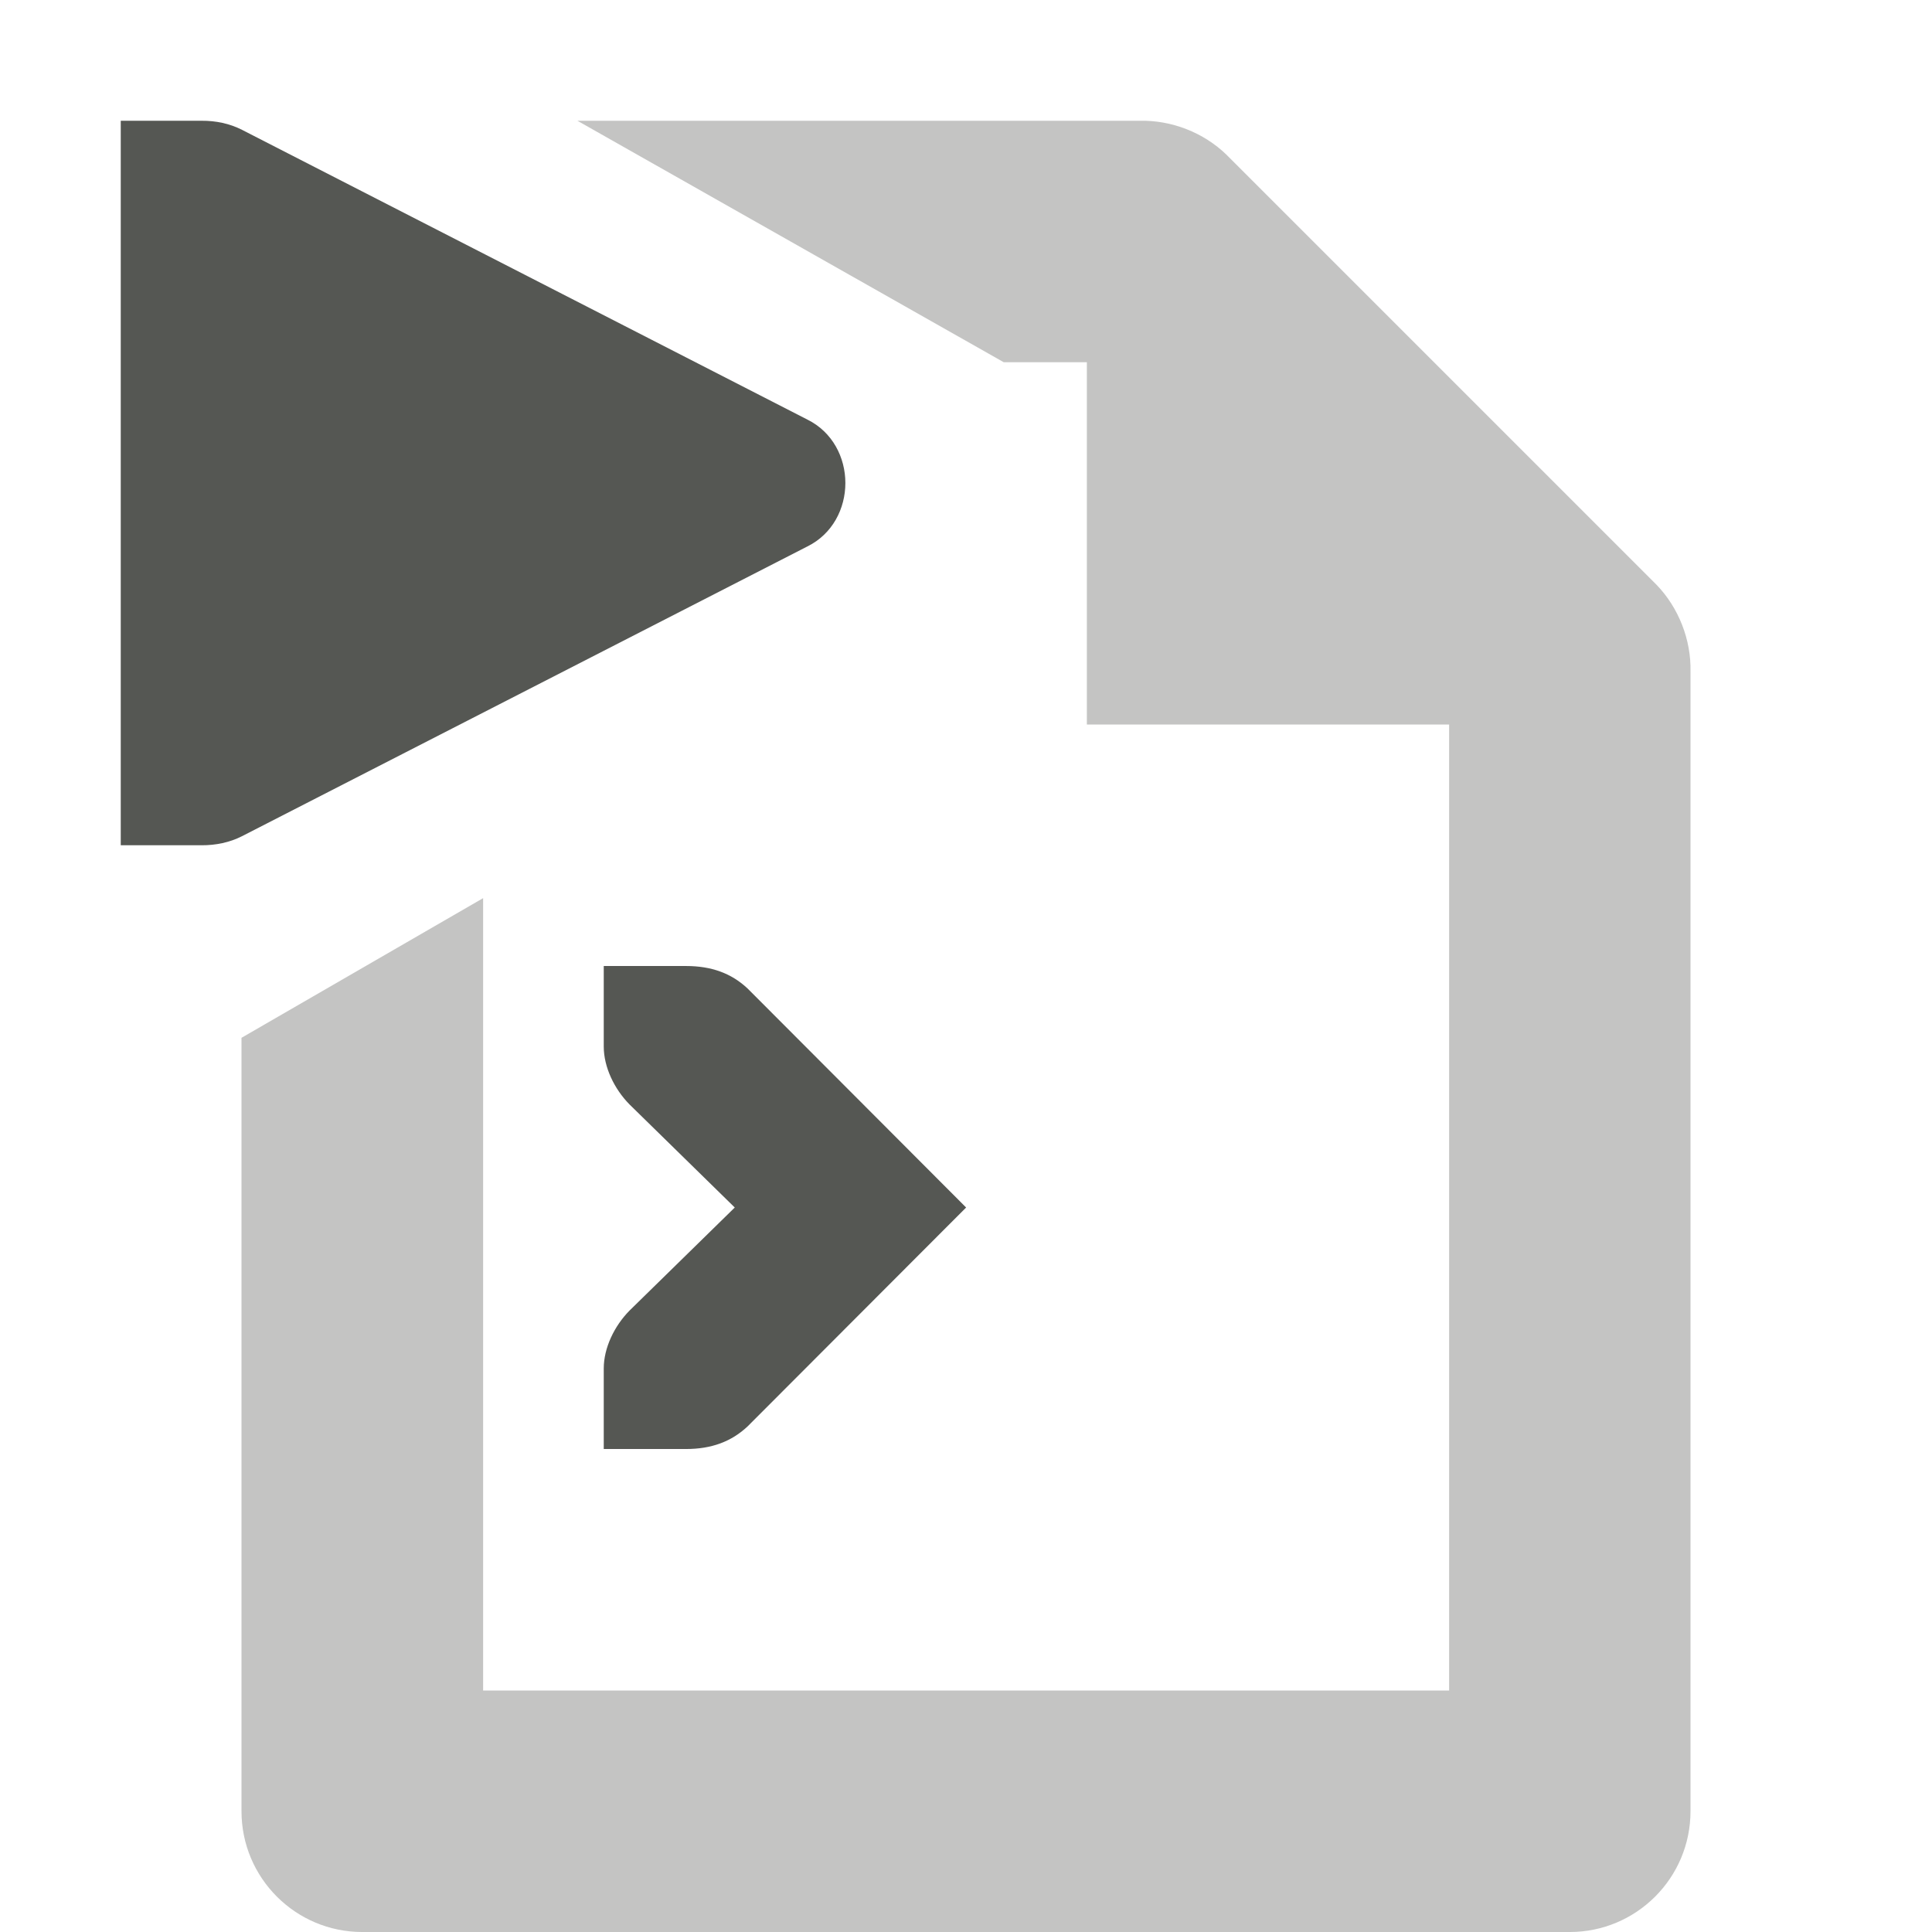
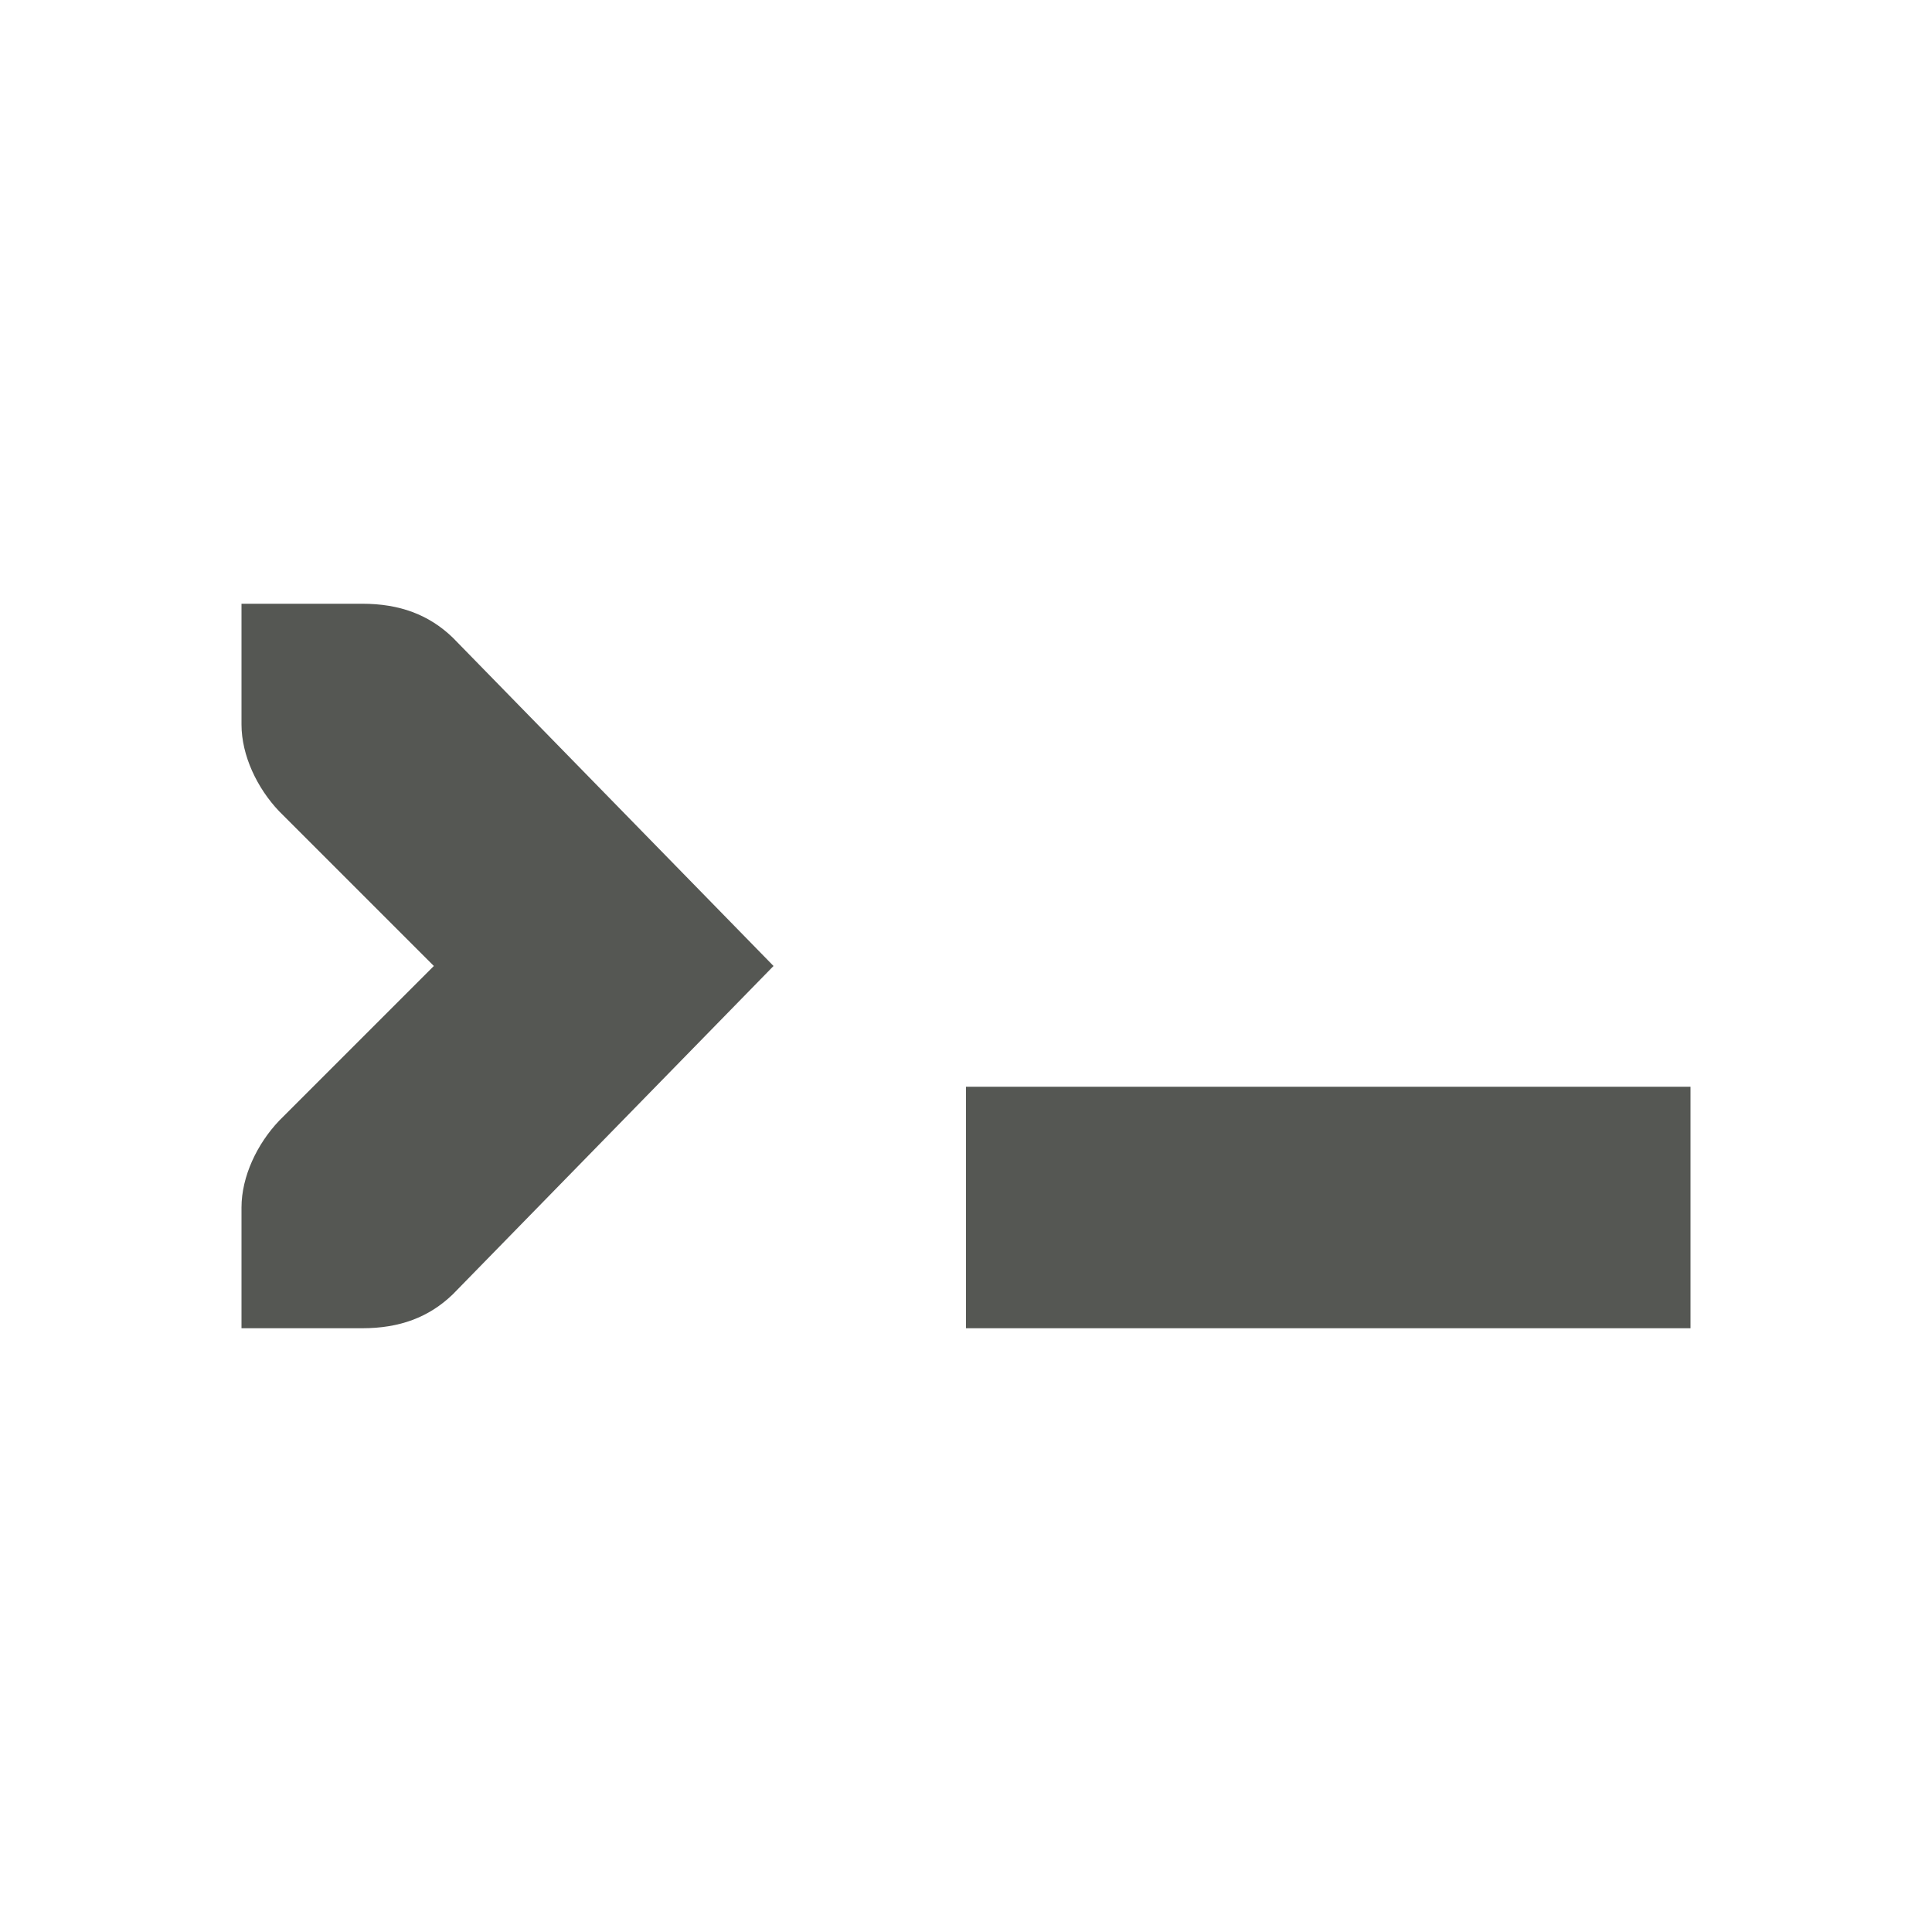
- <svg xmlns="http://www.w3.org/2000/svg" xmlns:xlink="http://www.w3.org/1999/xlink" width="16" height="16" id="svg2" version="1.1">
-   <defs id="defs4">
-     <linearGradient y2="98.883" x2="118.348" y1="81.176" x1="106.025" gradientUnits="userSpaceOnUse" id="linearGradient17659-4">
-       <stop id="stop17661-0" style="stop-color:#da4522;stop-opacity:1;" offset="0" />
-       <stop offset="0.025" style="stop-color:#953a24;stop-opacity:1;" id="stop17667-4" />
-       <stop offset="0.19" style="stop-color:#c15236;stop-opacity:1;" id="stop17665-75" />
-       <stop id="stop17669-0" style="stop-color:#6f1f09;stop-opacity:1" offset="0.944" />
-       <stop id="stop17663-8" style="stop-color:#ba310b;stop-opacity:1" offset="1" />
-     </linearGradient>
-     <linearGradient id="linearGradient5257-3">
-       <stop style="stop-color:#ef2929;stop-opacity:1;" offset="0" id="stop5259-87" />
-       <stop style="stop-color:#f68383;stop-opacity:1;" offset="1" id="stop5261-1" />
-     </linearGradient>
-     <linearGradient id="linearGradient17864-9">
-       <stop style="stop-color:#d1f7ab;stop-opacity:1;" offset="0" id="stop17866-9" />
-       <stop style="stop-color:#85e923;stop-opacity:1;" offset="1" id="stop17868-41" />
-     </linearGradient>
-     <linearGradient id="linearGradient17317-98">
-       <stop style="stop-color:#dde8f4;stop-opacity:1;" offset="0" id="stop17319-1" />
-       <stop style="stop-color:#bad0e8;stop-opacity:1;" offset="1" id="stop17321-6" />
-     </linearGradient>
-     <linearGradient id="linearGradient17325-1">
-       <stop style="stop-color:#729fcf;stop-opacity:1;" offset="0" id="stop17327-8" />
-       <stop style="stop-color:#3f7ab9;stop-opacity:1;" offset="1" id="stop17329-8" />
-     </linearGradient>
-     <linearGradient id="linearGradient17339-7">
-       <stop id="stop17341-6" offset="0" style="stop-color:#729fcf;stop-opacity:0;" />
-       <stop id="stop17343-4" offset="1" style="stop-color:#3f7ab9;stop-opacity:1;" />
-     </linearGradient>
-     <linearGradient id="linearGradient17767-1">
-       <stop id="stop17771-8" offset="0" style="stop-color:#edc200;stop-opacity:1;" />
-       <stop id="stop17769-4" offset="1" style="stop-color:#c4a000;stop-opacity:1;" />
-     </linearGradient>
-     <linearGradient y2="98.883" x2="118.348" y1="81.176" x1="106.025" gradientUnits="userSpaceOnUse" id="linearGradient17659-4-4">
-       <stop id="stop17661-0-5" style="stop-color:#da4522;stop-opacity:1;" offset="0" />
-       <stop offset="0.025" style="stop-color:#953a24;stop-opacity:1;" id="stop17667-4-2" />
-       <stop offset="0.19" style="stop-color:#c15236;stop-opacity:1;" id="stop17665-75-0" />
-       <stop id="stop17669-0-2" style="stop-color:#6f1f09;stop-opacity:1" offset="0.944" />
-       <stop id="stop17663-8-2" style="stop-color:#ba310b;stop-opacity:1" offset="1" />
-     </linearGradient>
-     <linearGradient id="linearGradient5257-3-4">
-       <stop style="stop-color:#ef2929;stop-opacity:1;" offset="0" id="stop5259-87-7" />
-       <stop style="stop-color:#f68383;stop-opacity:1;" offset="1" id="stop5261-1-9" />
-     </linearGradient>
-     <linearGradient id="linearGradient17864-9-9">
-       <stop style="stop-color:#d1f7ab;stop-opacity:1;" offset="0" id="stop17866-9-5" />
-       <stop style="stop-color:#85e923;stop-opacity:1;" offset="1" id="stop17868-41-4" />
-     </linearGradient>
-     <linearGradient id="linearGradient17317-98-6">
-       <stop style="stop-color:#dde8f4;stop-opacity:1;" offset="0" id="stop17319-1-0" />
-       <stop style="stop-color:#bad0e8;stop-opacity:1;" offset="1" id="stop17321-6-9" />
-     </linearGradient>
-     <linearGradient id="linearGradient17325-1-6">
-       <stop style="stop-color:#729fcf;stop-opacity:1;" offset="0" id="stop17327-8-0" />
-       <stop style="stop-color:#3f7ab9;stop-opacity:1;" offset="1" id="stop17329-8-6" />
-     </linearGradient>
-     <linearGradient id="linearGradient17339-7-9">
-       <stop id="stop17341-6-2" offset="0" style="stop-color:#729fcf;stop-opacity:0;" />
-       <stop id="stop17343-4-5" offset="1" style="stop-color:#3f7ab9;stop-opacity:1;" />
-     </linearGradient>
-     <linearGradient id="linearGradient17767-1-0">
-       <stop id="stop17771-8-6" offset="0" style="stop-color:#edc200;stop-opacity:1;" />
-       <stop id="stop17769-4-4" offset="1" style="stop-color:#c4a000;stop-opacity:1;" />
-     </linearGradient>
-     <linearGradient y2="98.883" x2="118.348" y1="81.176" x1="106.025" gradientUnits="userSpaceOnUse" id="linearGradient17659-4-4-7">
-       <stop id="stop17661-0-5-4" style="stop-color:#da4522;stop-opacity:1;" offset="0" />
-       <stop offset="0.025" style="stop-color:#953a24;stop-opacity:1;" id="stop17667-4-2-0" />
-       <stop offset="0.19" style="stop-color:#c15236;stop-opacity:1;" id="stop17665-75-0-9" />
-       <stop id="stop17669-0-2-6" style="stop-color:#6f1f09;stop-opacity:1" offset="0.944" />
-       <stop id="stop17663-8-2-6" style="stop-color:#ba310b;stop-opacity:1" offset="1" />
-     </linearGradient>
-     <linearGradient id="linearGradient5257-3-4-2">
-       <stop style="stop-color:#ef2929;stop-opacity:1;" offset="0" id="stop5259-87-7-3" />
-       <stop style="stop-color:#f68383;stop-opacity:1;" offset="1" id="stop5261-1-9-9" />
-     </linearGradient>
-     <linearGradient id="linearGradient17864-9-9-0">
-       <stop style="stop-color:#d1f7ab;stop-opacity:1;" offset="0" id="stop17866-9-5-1" />
-       <stop style="stop-color:#85e923;stop-opacity:1;" offset="1" id="stop17868-41-4-3" />
-     </linearGradient>
-     <linearGradient id="linearGradient17317-98-6-2">
-       <stop style="stop-color:#dde8f4;stop-opacity:1;" offset="0" id="stop17319-1-0-9" />
-       <stop style="stop-color:#bad0e8;stop-opacity:1;" offset="1" id="stop17321-6-9-5" />
-     </linearGradient>
-     <linearGradient id="linearGradient17325-1-6-3">
-       <stop style="stop-color:#729fcf;stop-opacity:1;" offset="0" id="stop17327-8-0-3" />
-       <stop style="stop-color:#3f7ab9;stop-opacity:1;" offset="1" id="stop17329-8-6-7" />
-     </linearGradient>
-     <linearGradient id="linearGradient17339-7-9-0">
-       <stop id="stop17341-6-2-7" offset="0" style="stop-color:#729fcf;stop-opacity:0;" />
-       <stop id="stop17343-4-5-0" offset="1" style="stop-color:#3f7ab9;stop-opacity:1;" />
-     </linearGradient>
-     <linearGradient id="linearGradient17767-1-0-8">
-       <stop id="stop17771-8-6-5" offset="0" style="stop-color:#edc200;stop-opacity:1;" />
-       <stop id="stop17769-4-4-4" offset="1" style="stop-color:#c4a000;stop-opacity:1;" />
-     </linearGradient>
-     <linearGradient y2="98.883" x2="118.348" y1="81.176" x1="106.025" gradientUnits="userSpaceOnUse" id="linearGradient17659-7-6-1">
-       <stop id="stop17661-8-4-5" style="stop-color:#da4522;stop-opacity:1;" offset="0" />
-       <stop offset="0.025" style="stop-color:#953a24;stop-opacity:1;" id="stop17667-7-0-2" />
-       <stop offset="0.19" style="stop-color:#c15236;stop-opacity:1;" id="stop17665-7-6-9" />
-       <stop id="stop17669-1-7-1" style="stop-color:#6f1f09;stop-opacity:1" offset="0.944" />
-       <stop id="stop17663-6-1-7" style="stop-color:#ba310b;stop-opacity:1" offset="1" />
-     </linearGradient>
-     <linearGradient id="linearGradient5257-5-8-9">
-       <stop style="stop-color:#ef2929;stop-opacity:1;" offset="0" id="stop5259-8-8-1" />
-       <stop style="stop-color:#f68383;stop-opacity:1;" offset="1" id="stop5261-4-5-2" />
-     </linearGradient>
-     <linearGradient id="linearGradient17864-3-1-8">
-       <stop style="stop-color:#d1f7ab;stop-opacity:1;" offset="0" id="stop17866-3-1-8" />
-       <stop style="stop-color:#85e923;stop-opacity:1;" offset="1" id="stop17868-4-0-2" />
-     </linearGradient>
-     <linearGradient id="linearGradient17317-9-7-0">
-       <stop style="stop-color:#dde8f4;stop-opacity:1;" offset="0" id="stop17319-6-5-2" />
-       <stop style="stop-color:#bad0e8;stop-opacity:1;" offset="1" id="stop17321-4-8-6" />
-     </linearGradient>
-     <linearGradient id="linearGradient17325-8-0-5">
-       <stop style="stop-color:#729fcf;stop-opacity:1;" offset="0" id="stop17327-6-2-5" />
-       <stop style="stop-color:#3f7ab9;stop-opacity:1;" offset="1" id="stop17329-2-4-8" />
-     </linearGradient>
-     <linearGradient id="linearGradient17767-8-8-9">
-       <stop id="stop17771-2-4-1" offset="0" style="stop-color:#edc200;stop-opacity:1;" />
-       <stop id="stop17769-3-1-3" offset="1" style="stop-color:#c4a000;stop-opacity:1;" />
-     </linearGradient>
-     <radialGradient xlink:href="#linearGradient17039-3-7-98-4" id="radialGradient6108" gradientUnits="userSpaceOnUse" gradientTransform="matrix(0.3809419,-0.01176371,0.00313628,0.128796,279.1225,160.1886)" cx="55.641" cy="193.295" fx="55.641" fy="193.295" r="96.547" />
-     <linearGradient id="linearGradient17039-3-7-98-4">
-       <stop id="stop17041-0-1-6-1" offset="0" style="stop-color:#ffffff;stop-opacity:1;" />
-       <stop id="stop17043-1-0-3-4" offset="1" style="stop-color:#ffffff;stop-opacity:0;" />
-     </linearGradient>
-     <linearGradient y2="98.883" x2="118.348" y1="81.176" x1="106.025" gradientUnits="userSpaceOnUse" id="linearGradient17659-7-6-1-5">
-       <stop id="stop17661-8-4-5-9" style="stop-color:#da4522;stop-opacity:1;" offset="0" />
-       <stop offset="0.025" style="stop-color:#953a24;stop-opacity:1;" id="stop17667-7-0-2-2" />
-       <stop offset="0.19" style="stop-color:#c15236;stop-opacity:1;" id="stop17665-7-6-9-5" />
-       <stop id="stop17669-1-7-1-0" style="stop-color:#6f1f09;stop-opacity:1" offset="0.944" />
-       <stop id="stop17663-6-1-7-6" style="stop-color:#ba310b;stop-opacity:1" offset="1" />
-     </linearGradient>
-     <linearGradient id="linearGradient5257-5-8-9-7">
-       <stop style="stop-color:#ef2929;stop-opacity:1;" offset="0" id="stop5259-8-8-1-7" />
-       <stop style="stop-color:#f68383;stop-opacity:1;" offset="1" id="stop5261-4-5-2-7" />
-     </linearGradient>
-     <linearGradient id="linearGradient17864-3-1-8-9">
-       <stop style="stop-color:#d1f7ab;stop-opacity:1;" offset="0" id="stop17866-3-1-8-4" />
-       <stop style="stop-color:#85e923;stop-opacity:1;" offset="1" id="stop17868-4-0-2-8" />
-     </linearGradient>
-     <linearGradient id="linearGradient17317-9-7-0-0">
-       <stop style="stop-color:#dde8f4;stop-opacity:1;" offset="0" id="stop17319-6-5-2-0" />
-       <stop style="stop-color:#bad0e8;stop-opacity:1;" offset="1" id="stop17321-4-8-6-3" />
-     </linearGradient>
-     <linearGradient id="linearGradient17325-8-0-5-2">
-       <stop style="stop-color:#729fcf;stop-opacity:1;" offset="0" id="stop17327-6-2-5-9" />
-       <stop style="stop-color:#3f7ab9;stop-opacity:1;" offset="1" id="stop17329-2-4-8-7" />
-     </linearGradient>
-     <linearGradient id="linearGradient17767-8-8-9-7">
-       <stop id="stop17771-2-4-1-1" offset="0" style="stop-color:#edc200;stop-opacity:1;" />
-       <stop id="stop17769-3-1-3-1" offset="1" style="stop-color:#c4a000;stop-opacity:1;" />
-     </linearGradient>
-     <radialGradient r="96.547" fy="193.295" fx="55.641" cy="193.295" cx="55.641" gradientTransform="matrix(0.3809419,-0.01176371,0.00313628,0.128796,279.1225,160.1886)" gradientUnits="userSpaceOnUse" id="radialGradient6241" xlink:href="#linearGradient17039-3-7-98-4-3" />
-     <linearGradient id="linearGradient17039-3-7-98-4-3">
-       <stop id="stop17041-0-1-6-1-8" offset="0" style="stop-color:#ffffff;stop-opacity:1;" />
-       <stop id="stop17043-1-0-3-4-9" offset="1" style="stop-color:#ffffff;stop-opacity:0;" />
-     </linearGradient>
-     <linearGradient y2="98.883" x2="118.348" y1="81.176" x1="106.025" gradientUnits="userSpaceOnUse" id="linearGradient17659-7-6-1-5-4">
-       <stop id="stop17661-8-4-5-9-1" style="stop-color:#da4522;stop-opacity:1;" offset="0" />
-       <stop offset="0.025" style="stop-color:#953a24;stop-opacity:1;" id="stop17667-7-0-2-2-2" />
-       <stop offset="0.19" style="stop-color:#c15236;stop-opacity:1;" id="stop17665-7-6-9-5-7" />
-       <stop id="stop17669-1-7-1-0-7" style="stop-color:#6f1f09;stop-opacity:1" offset="0.944" />
-       <stop id="stop17663-6-1-7-6-8" style="stop-color:#ba310b;stop-opacity:1" offset="1" />
-     </linearGradient>
-     <linearGradient id="linearGradient5257-5-8-9-7-8">
-       <stop style="stop-color:#ef2929;stop-opacity:1;" offset="0" id="stop5259-8-8-1-7-1" />
-       <stop style="stop-color:#f68383;stop-opacity:1;" offset="1" id="stop5261-4-5-2-7-5" />
-     </linearGradient>
-   </defs>
-   <g id="layer1" transform="translate(-1938.743,-892.779)">
-     <g transform="translate(1778.743,153.7791)" style="display:inline" id="g6838">
-       <path id="path8866-4-9" style="font-size:medium;font-style:normal;font-variant:normal;font-weight:normal;font-stretch:normal;text-indent:0;text-align:start;text-decoration:none;line-height:normal;letter-spacing:normal;word-spacing:normal;text-transform:none;direction:ltr;block-progression:tb;writing-mode:lr-tb;text-anchor:start;color:#bebebe;fill:#555753;fill-opacity:1;stroke:none;stroke-width:2;marker:none;visibility:visible;display:inline;overflow:visible;enable-background:accumulate;font-family:Bitstream Vera Sans;-inkscape-font-specification:Bitstream Vera Sans" d="m 165,751 0,-0.667 c 0,-0.171 0.088,-0.352 0.213,-0.479 l 0.872,-0.854 -0.872,-0.854 C 165.088,748.019 165,747.838 165,747.667 l 0,-0.667 0.681,0 c 0.211,0 0.376,0.06 0.511,0.187 l 1.809,1.813 -1.809,1.812 c -0.135,0.127 -0.3,0.188 -0.511,0.188 l -0.681,0 z" />
-       <path style="font-size:medium;font-style:normal;font-variant:normal;font-weight:normal;font-stretch:normal;text-indent:0;text-align:start;text-decoration:none;line-height:normal;letter-spacing:normal;word-spacing:normal;text-transform:none;direction:ltr;block-progression:tb;writing-mode:lr-tb;text-anchor:start;color:#000000;fill:#555753;fill-opacity:1;fill-rule:nonzero;stroke:none;stroke-width:2;marker:none;visibility:visible;display:inline;overflow:visible;enable-background:accumulate;font-family:Bitstream Vera Sans;-inkscape-font-specification:Bitstream Vera Sans" id="path3807-1-1-9-38-4-3-8-3-5-3" d="m 161,740 0,6 0.606,0 0.063,0 c 0.117,6e-4 0.233,-0.023 0.335,-0.075 l 4.683,-2.4 c 0.208,-0.103 0.314,-0.314 0.314,-0.525 0,-0.211 -0.106,-0.422 -0.314,-0.525 l -4.683,-2.4 c -0.102,-0.052 -0.217,-0.076 -0.335,-0.075 l -0.063,0 z" />
-       <path id="path5086-7" d="m 162,747.594 0,6.406 c 0,0.552 0.448,1 1,1 l 10,0 c 0.552,0 1,-0.448 1,-1 l 0,-9.438 c 0.006,-0.264 -0.098,-0.529 -0.281,-0.719 l -3.562,-3.562 c -0.19,-0.184 -0.455,-0.287 -0.719,-0.281 -1.695,4.6e-4 -3.163,2.4e-4 -4.656,0 l 3.531,2 0.688,0 0,1 0,2 3,0 0,8 -8,0 0,-6.562 -2,1.156 z" style="font-size:medium;font-style:normal;font-variant:normal;font-weight:normal;font-stretch:normal;text-indent:0;text-align:start;text-decoration:none;line-height:normal;letter-spacing:normal;word-spacing:normal;text-transform:none;direction:ltr;block-progression:tb;writing-mode:lr-tb;text-anchor:start;baseline-shift:baseline;opacity:0.35;color:#000000;fill:#555753;fill-opacity:1;stroke:none;stroke-width:2;marker:none;visibility:visible;display:inline;overflow:visible;enable-background:accumulate;font-family:Sans;-inkscape-font-specification:Sans" />
-       <rect transform="translate(20,-20.00001)" y="759" x="140" height="16" width="16" id="rect6812" style="opacity:0;fill:#555753;fill-opacity:1;fill-rule:evenodd;stroke:none" />
+ <svg xmlns="http://www.w3.org/2000/svg" width="16" height="16" id="svg3991" version="1.1">
+   <defs id="defs3993" />
+   <g id="layer1" transform="translate(0,-1036.362)">
+     <g transform="translate(-430,915)" style="display:inline" id="g7054">
+       <rect y="130.362" x="438" height="2" width="6" id="rect5061" style="fill:#555753;fill-opacity:1;stroke:none" />
+       <path id="path8864-9-6-3" style="font-size:medium;font-style:normal;font-variant:normal;font-weight:normal;font-stretch:normal;text-indent:0;text-align:start;text-decoration:none;line-height:normal;letter-spacing:normal;word-spacing:normal;text-transform:none;direction:ltr;block-progression:tb;writing-mode:lr-tb;text-anchor:start;color:#bebebe;fill:#555753;fill-opacity:1;stroke:none;stroke-width:2;marker:none;visibility:visible;display:inline;overflow:visible;enable-background:accumulate;font-family:Bitstream Vera Sans;-inkscape-font-specification:Bitstream Vera Sans" d="m 432,126.362 0,1 c 0,0.257 0.13,0.528 0.312,0.719 l 1.281,1.281 -1.281,1.281 C 432.13,130.834 432,131.105 432,131.362 l 0,1 1,0 c 0.309,0 0.552,-0.09 0.75,-0.281 l 2.656,-2.719 -2.656,-2.719 c -0.198,-0.191 -0.441,-0.281 -0.75,-0.281 l -1,0 z" />
+       <rect y="121.362" x="430" height="16" width="16" id="rect5006" style="fill:none;stroke:none" />
    </g>
  </g>
</svg>
